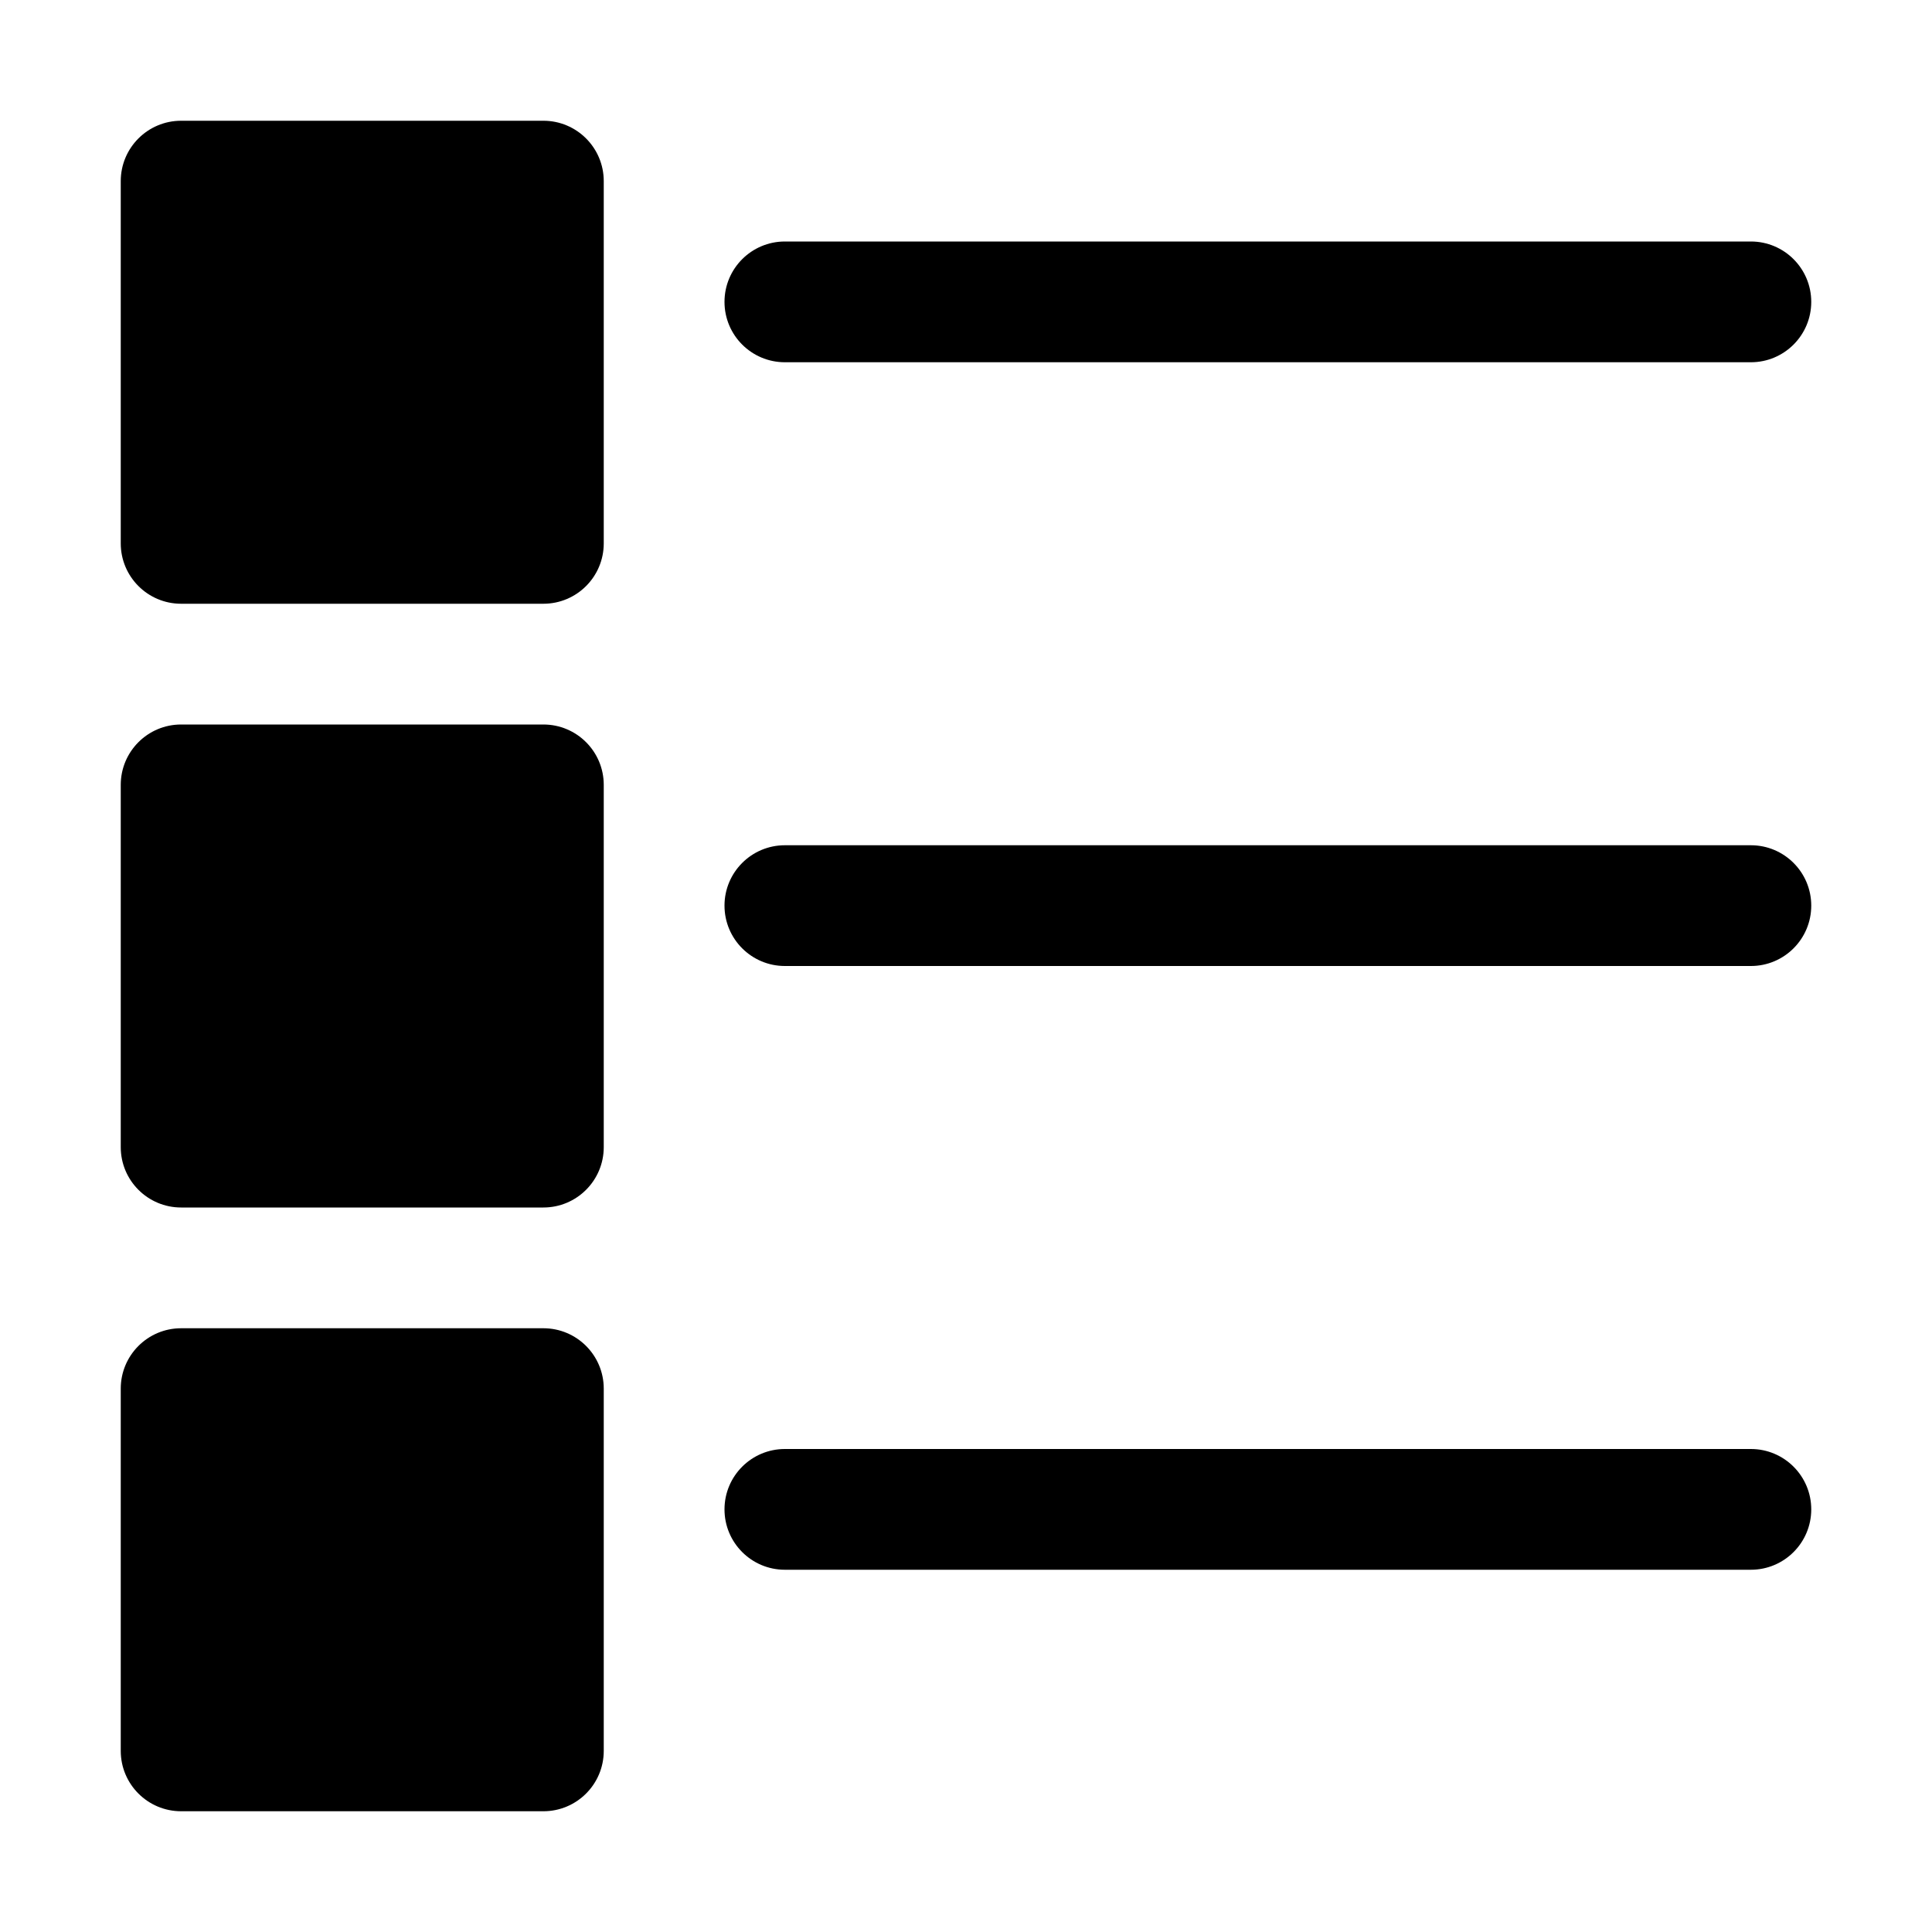
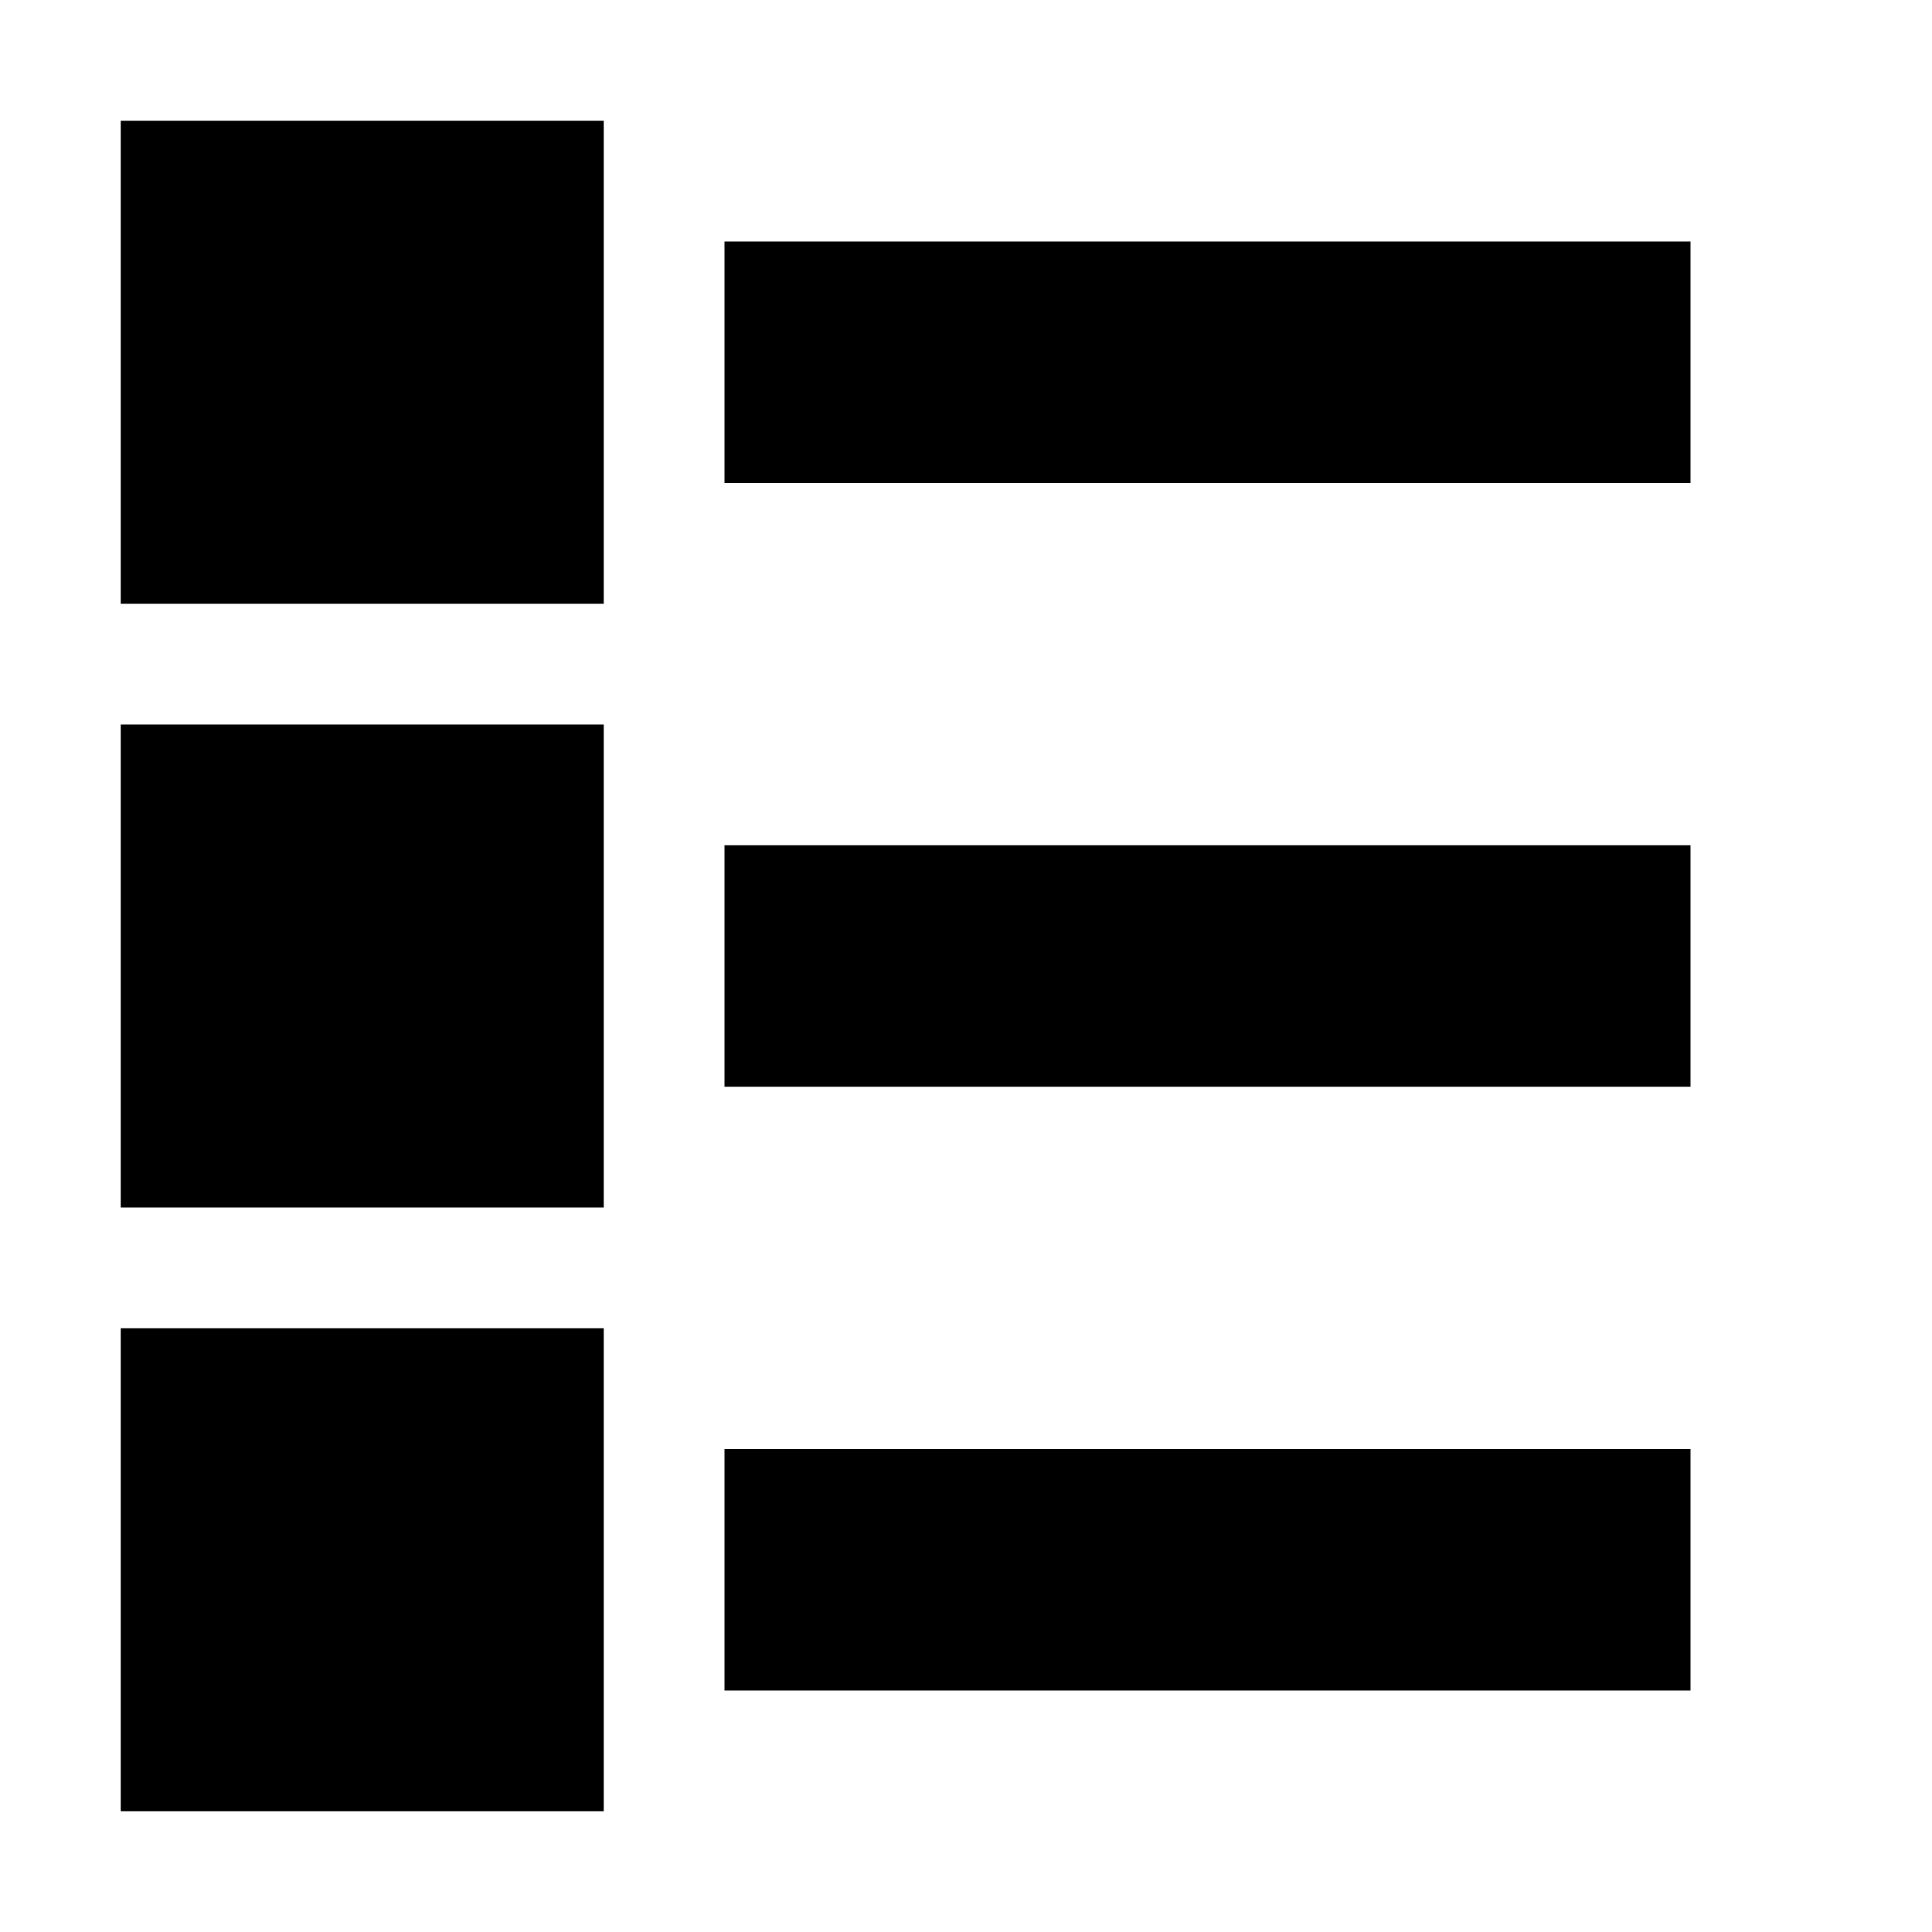
- <svg xmlns="http://www.w3.org/2000/svg" version="1.1" viewbox="0 0 16 16" width="16" height="16">
-   <rect rx=".5" ry=".5" height="4" width="4" y="1" x="1" />
-   <rect rx=".5" ry=".5" height="1" width="9" y="2" x="6" />
-   <rect rx=".5" ry=".5" height="4" width="4" y="6" x="1" />
-   <rect rx=".5" ry=".5" height="1" width="9" y="7" x="6" />
-   <rect rx=".5" ry=".5" height="4" width="4" y="11" x="1" />
-   <rect rx=".5" ry=".5" height="1" width="9" y="12" x="6" />
+ <svg xmlns="http://www.w3.org/2000/svg" viewbox="0 0 16 16" height="16" width="16" version="1.1">
+   <path color="#000" d="m1 1v4h4v-4zm5 1v2h8v-2zm-5 4v4h4v-4zm5 1v2h8v-2zm-5 4v4h4v-4zm5 1v2h8v-2z" />
</svg>
